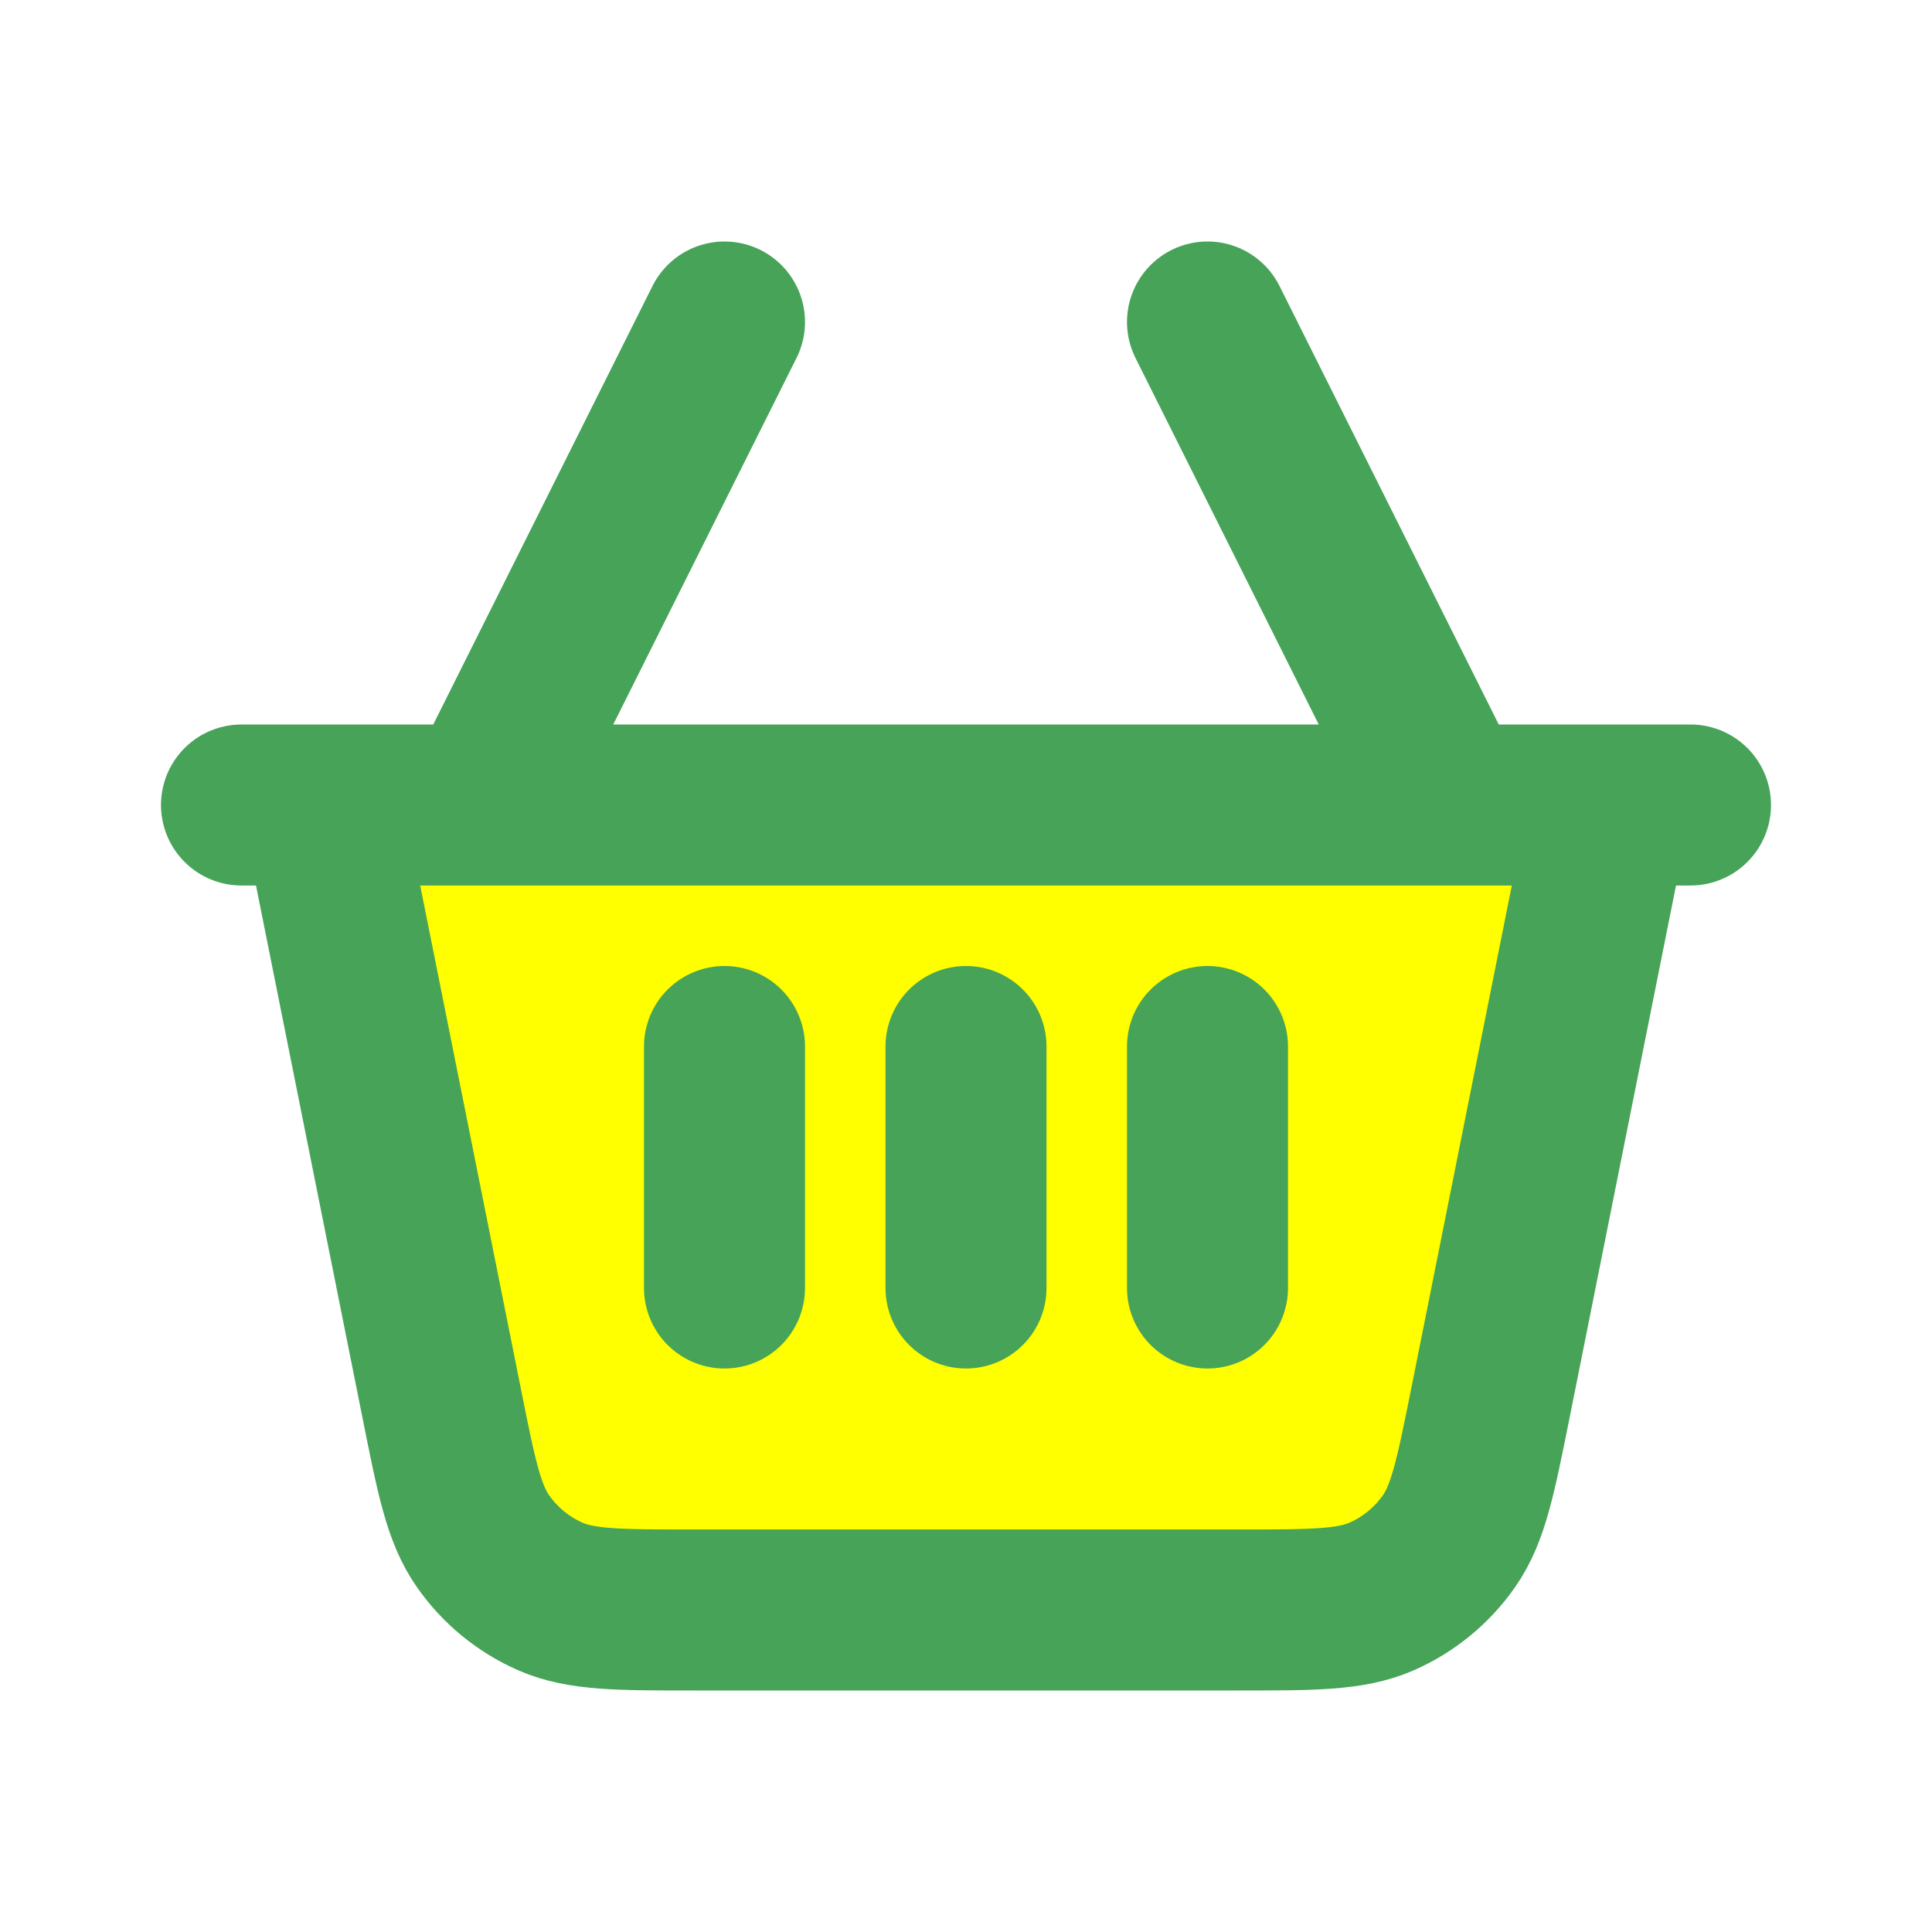
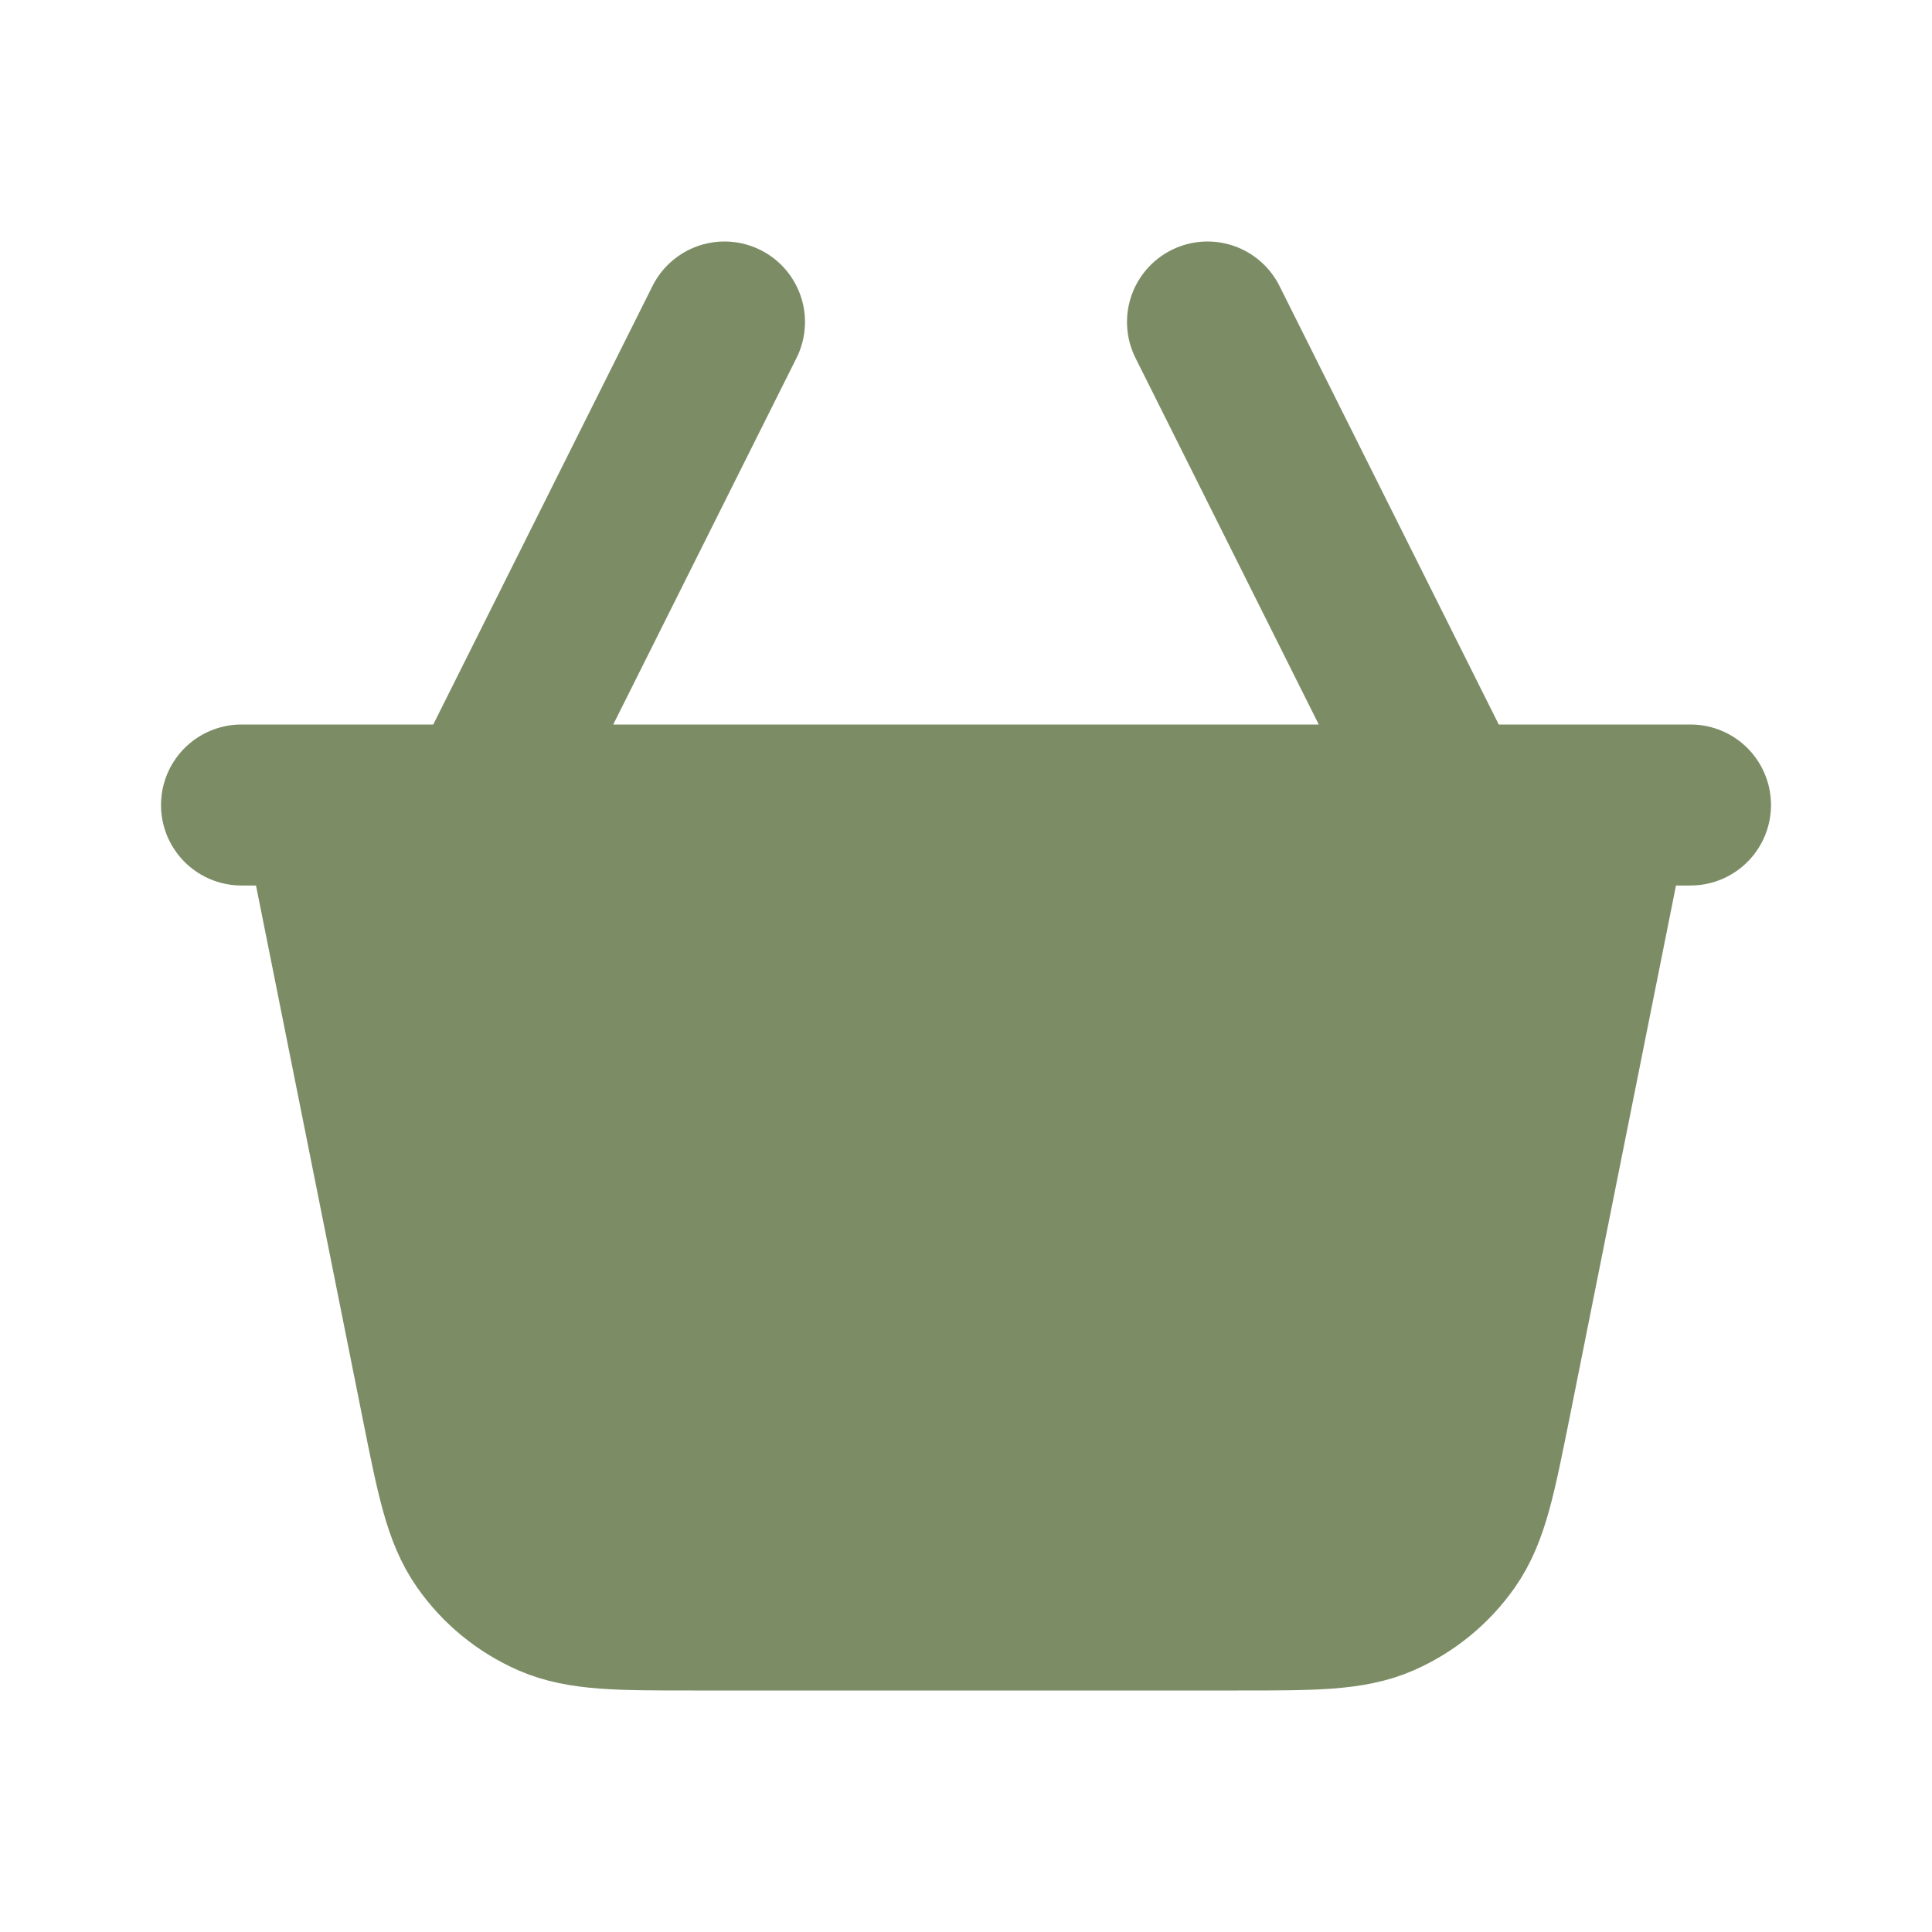
- <svg xmlns="http://www.w3.org/2000/svg" width="22px" height="22px" viewBox="0 0 24 24" fill="yellow">
-   <path d="M20 10L18.515 17.428C18.331 18.344 18.24 18.802 18 19.145C17.789 19.447 17.499 19.685 17.161 19.833C16.778 20 16.311 20 15.377 20H8.623C7.689 20 7.222 20 6.839 19.833C6.501 19.685 6.211 19.447 6 19.145C5.76 18.802 5.669 18.344 5.486 17.428L4 10M20 10H18M20 10H21M4 10H3M4 10H6M6 10H18M6 10L9 4M18 10L15 4M9 13V16M12 13V16M15 13V16" stroke="#46A358" stroke-width="2" stroke-linecap="round" stroke-linejoin="round" />
+ <svg xmlns="http://www.w3.org/2000/svg" width="22px" height="22px" viewBox="0 0 24 24" fill="#7c8d66">
+   <path d="M20 10L18.515 17.428C18.331 18.344 18.24 18.802 18 19.145C17.789 19.447 17.499 19.685 17.161 19.833C16.778 20 16.311 20 15.377 20H8.623C7.689 20 7.222 20 6.839 19.833C6.501 19.685 6.211 19.447 6 19.145C5.76 18.802 5.669 18.344 5.486 17.428L4 10M20 10H18M20 10H21M4 10H3M4 10H6M6 10H18M6 10L9 4M18 10L15 4M9 13V16M12 13V16M15 13V16" stroke="#7c8d66" stroke-width="2" stroke-linecap="round" stroke-linejoin="round" />
</svg>
